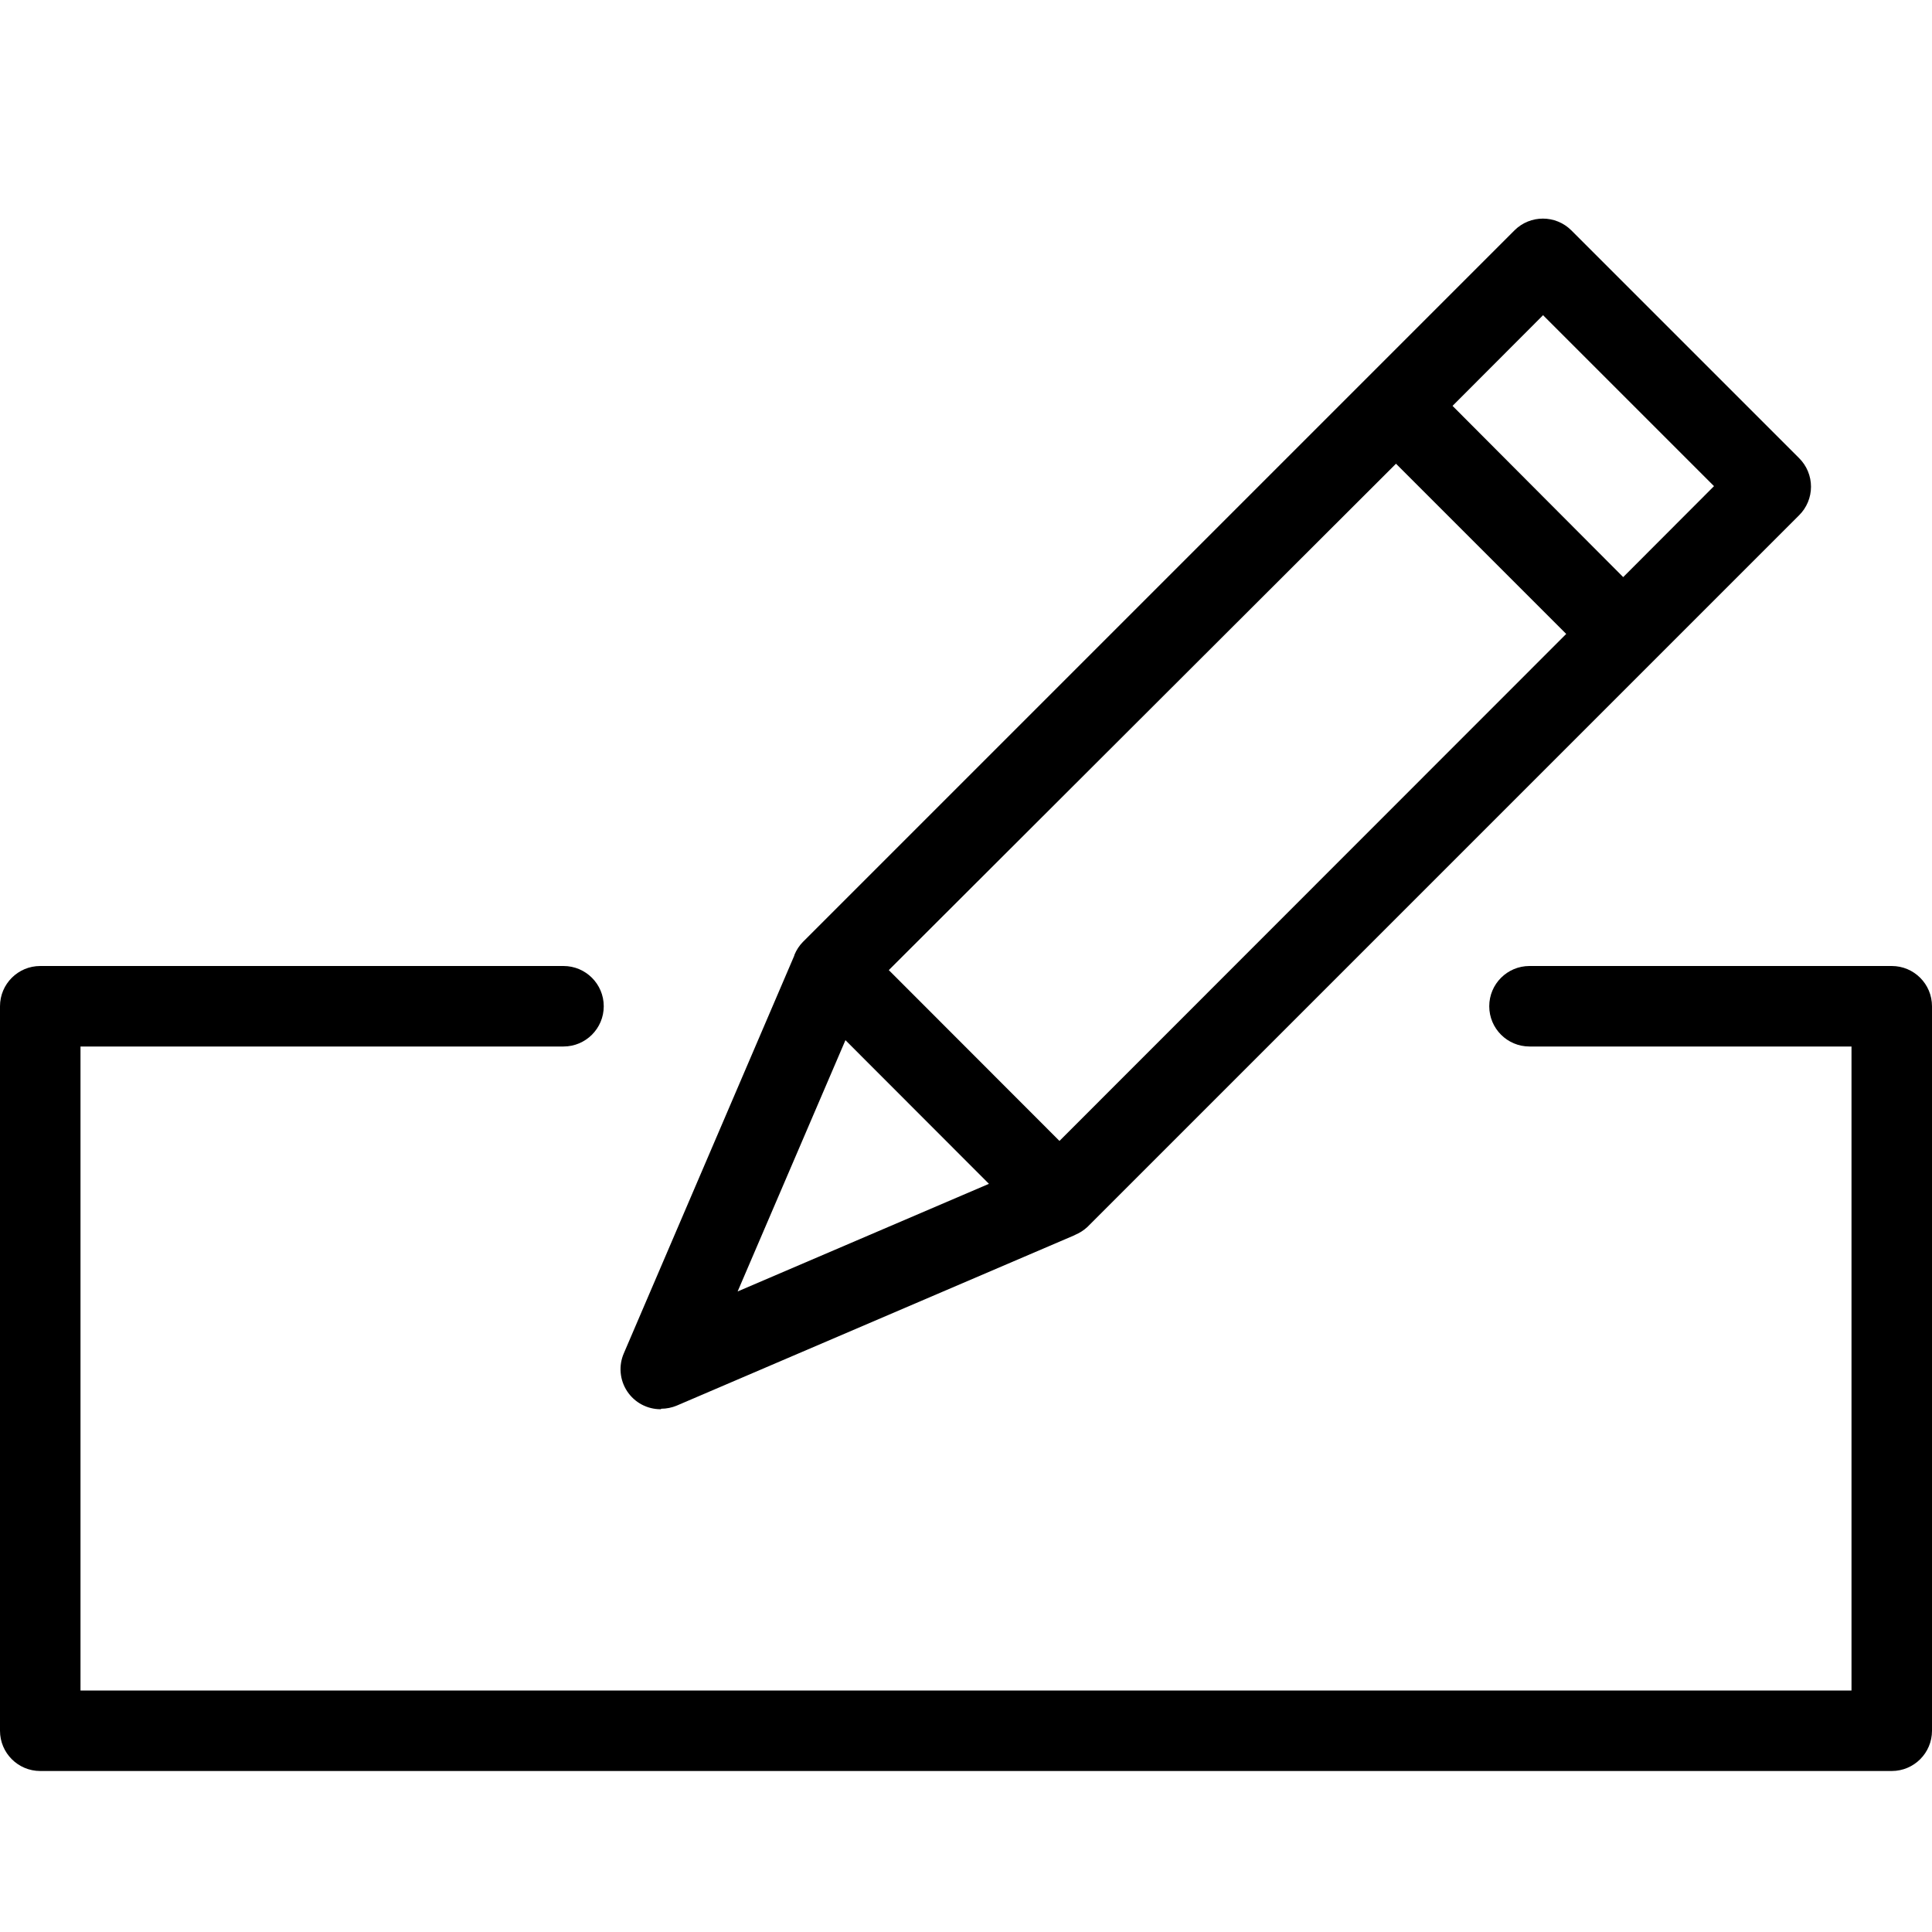
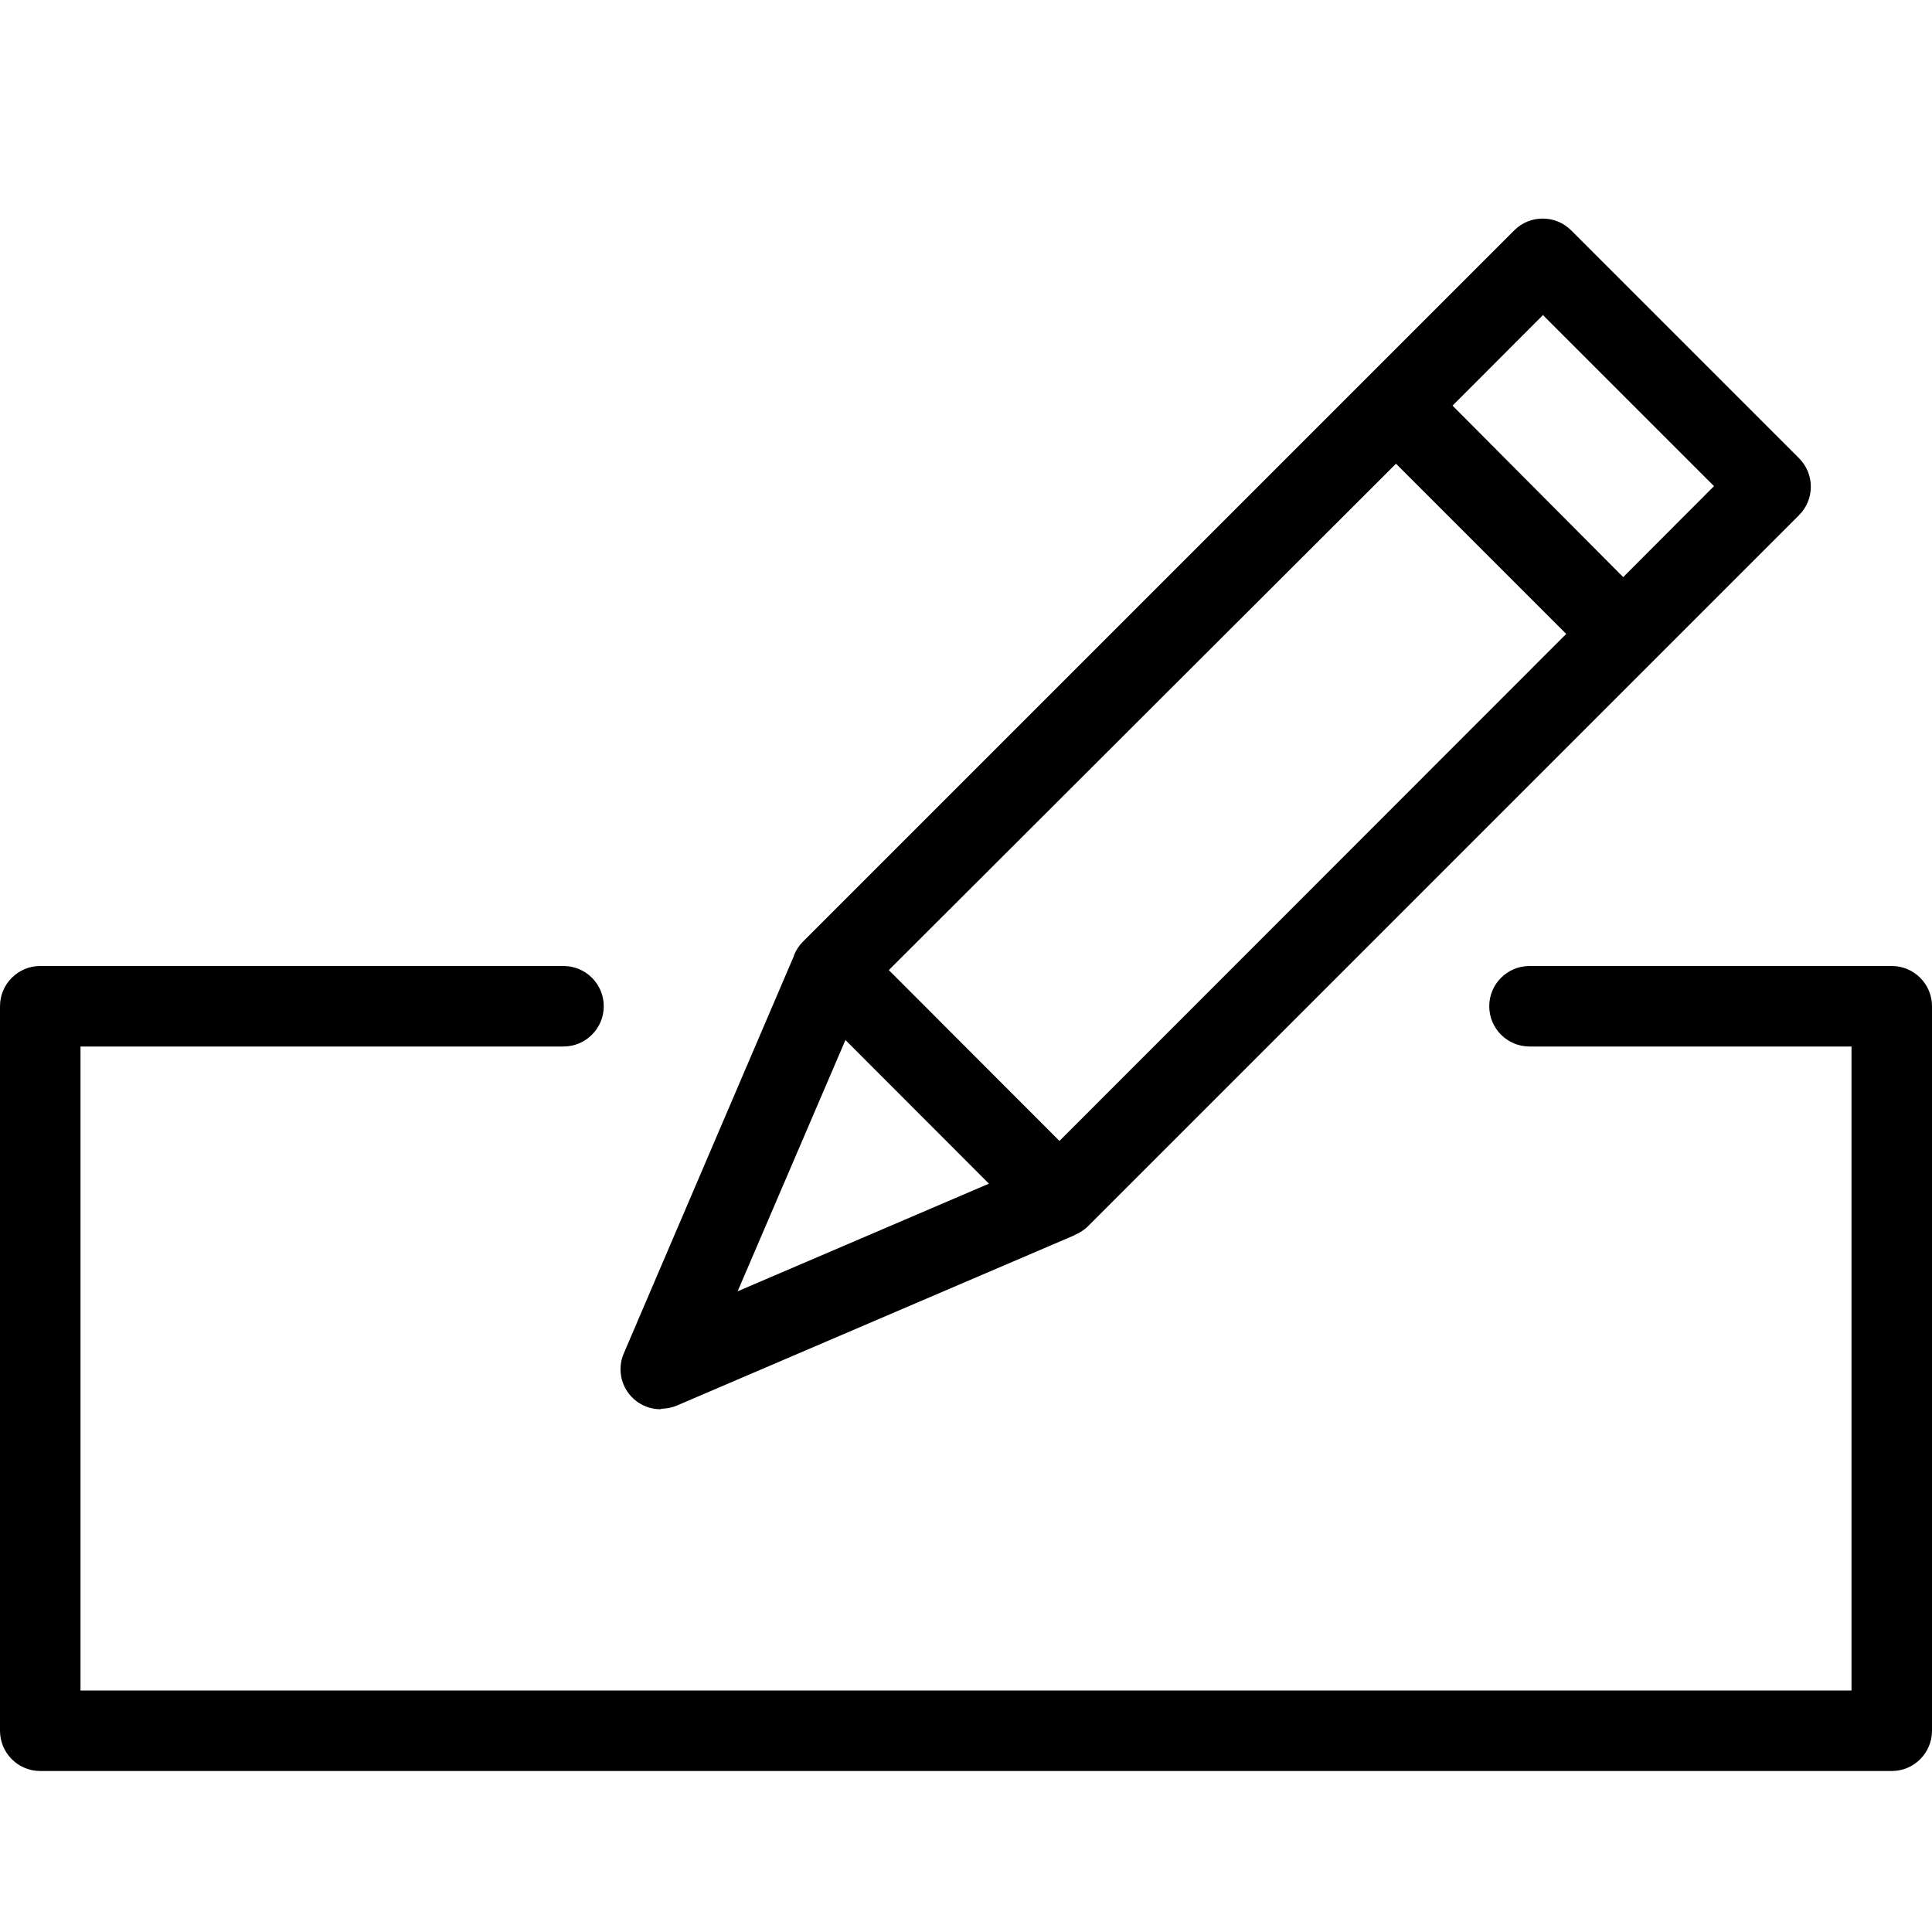
<svg xmlns="http://www.w3.org/2000/svg" width="24" height="24" viewBox="0 0 24 24">
  <path d="M23.5 12H19a.5.5 0 0 0 0 1h4v8H1v-8h6a.5.5 0 0 0 0-1H.5a.5.5 0 0 0-.5.5v9a.5.5 0 0 0 .5.5h23a.5.5 0 0 0 .5-.5v-9a.5.5 0 0 0-.5-.5z" />
-   <path d="M8.212 17.5a.506.506 0 0 0 .197-.04l4.94-2.116.003-.003a.512.512 0 0 0 .157-.1l8.84-8.84a.5.5 0 0 0 0-.71l-2.83-2.83a.5.5 0 0 0-.705 0l-8.84 8.84a.495.495 0 0 0-.105.16l-.002.006v.004L7.75 16.81a.497.497 0 0 0 .46.696zm9.124-11.745l2.12 2.12-6.295 6.298-2.12-2.122 6.3-6.29zm1.836-1.836l2.12 2.12-1.128 1.13-2.12-2.127 1.128-1.13zm-8.67 9.002l1.783 1.785-3.122 1.337 1.34-3.123z" />
+   <path d="M8.212 17.5a.506.506 0 0 0 .197-.04l4.94-2.116v-.003a.512.512 0 0 0 .158-.1l8.84-8.84a.5.5 0 0 0 0-.71l-2.83-2.83a.5.5 0 0 0-.706 0l-8.84 8.84a.495.495 0 0 0-.105.16l-.003.008v.004L7.75 16.81a.497.497 0 0 0 .46.696zm9.124-11.745l2.12 2.12-6.295 6.298-2.12-2.122 6.3-6.29zm1.836-1.836l2.12 2.12-1.128 1.13-2.12-2.13 1.128-1.13zm-8.67 9l1.783 1.785-3.122 1.337 1.34-3.123z" />
</svg>
